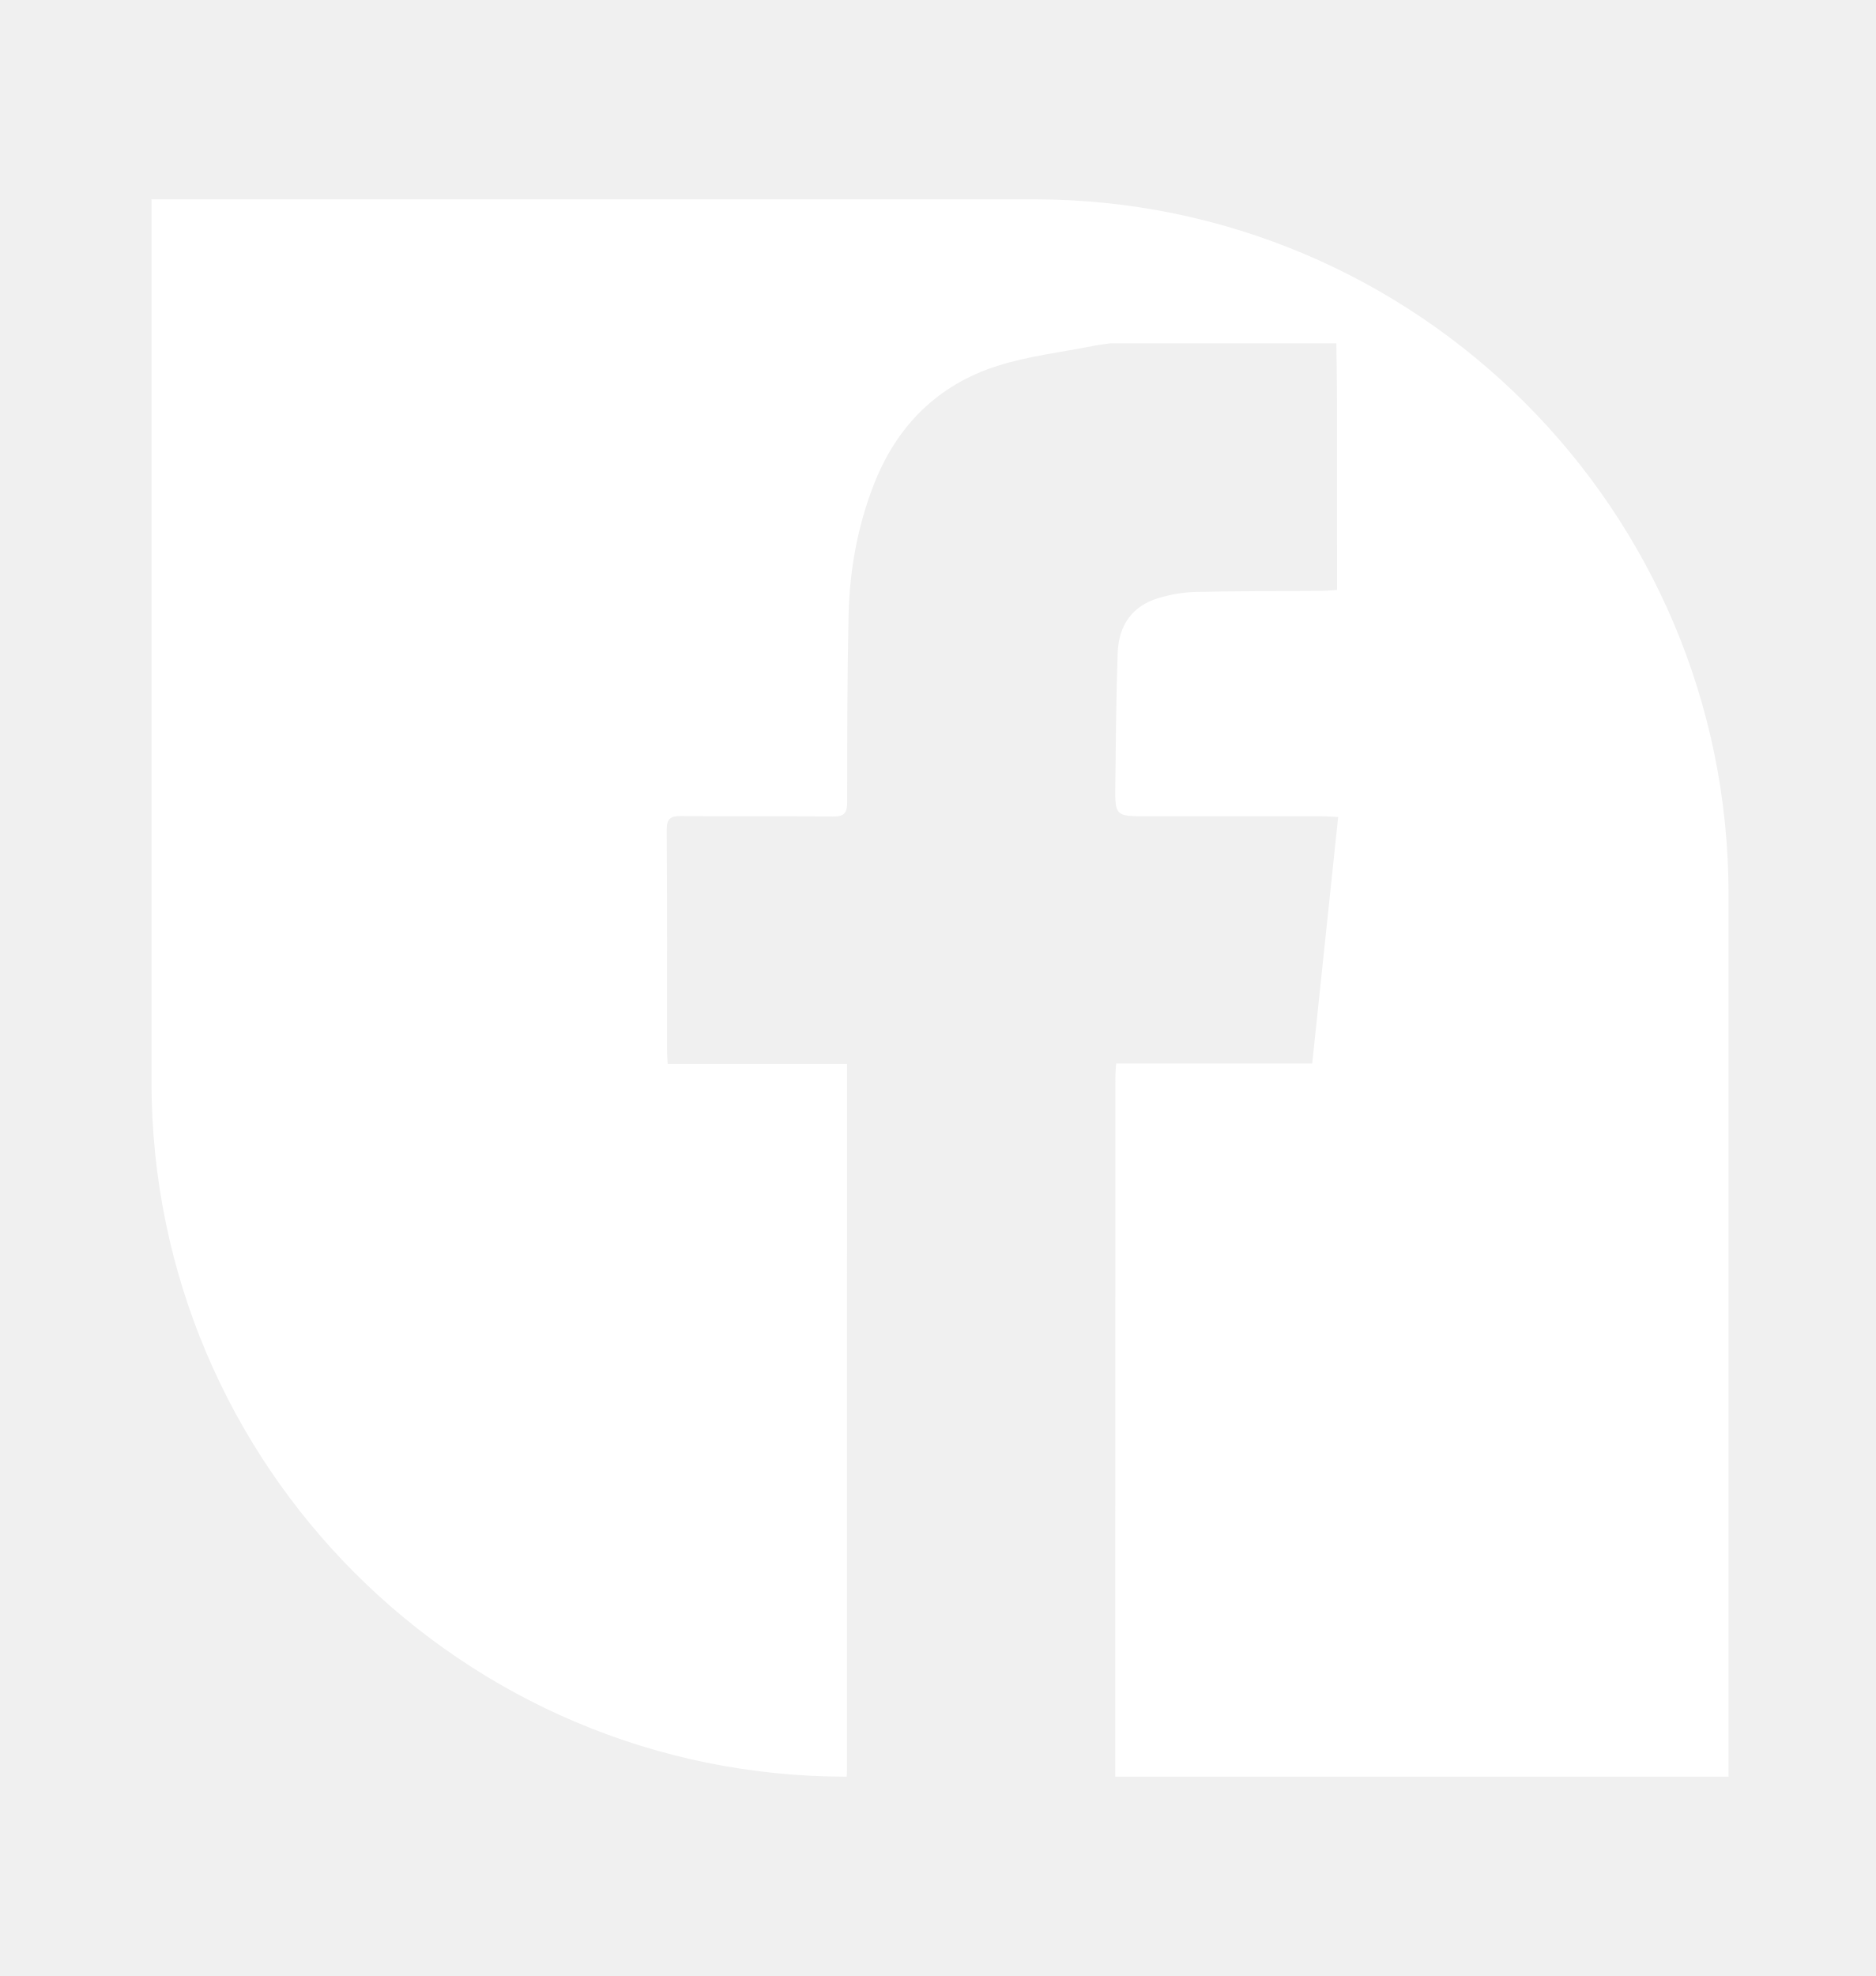
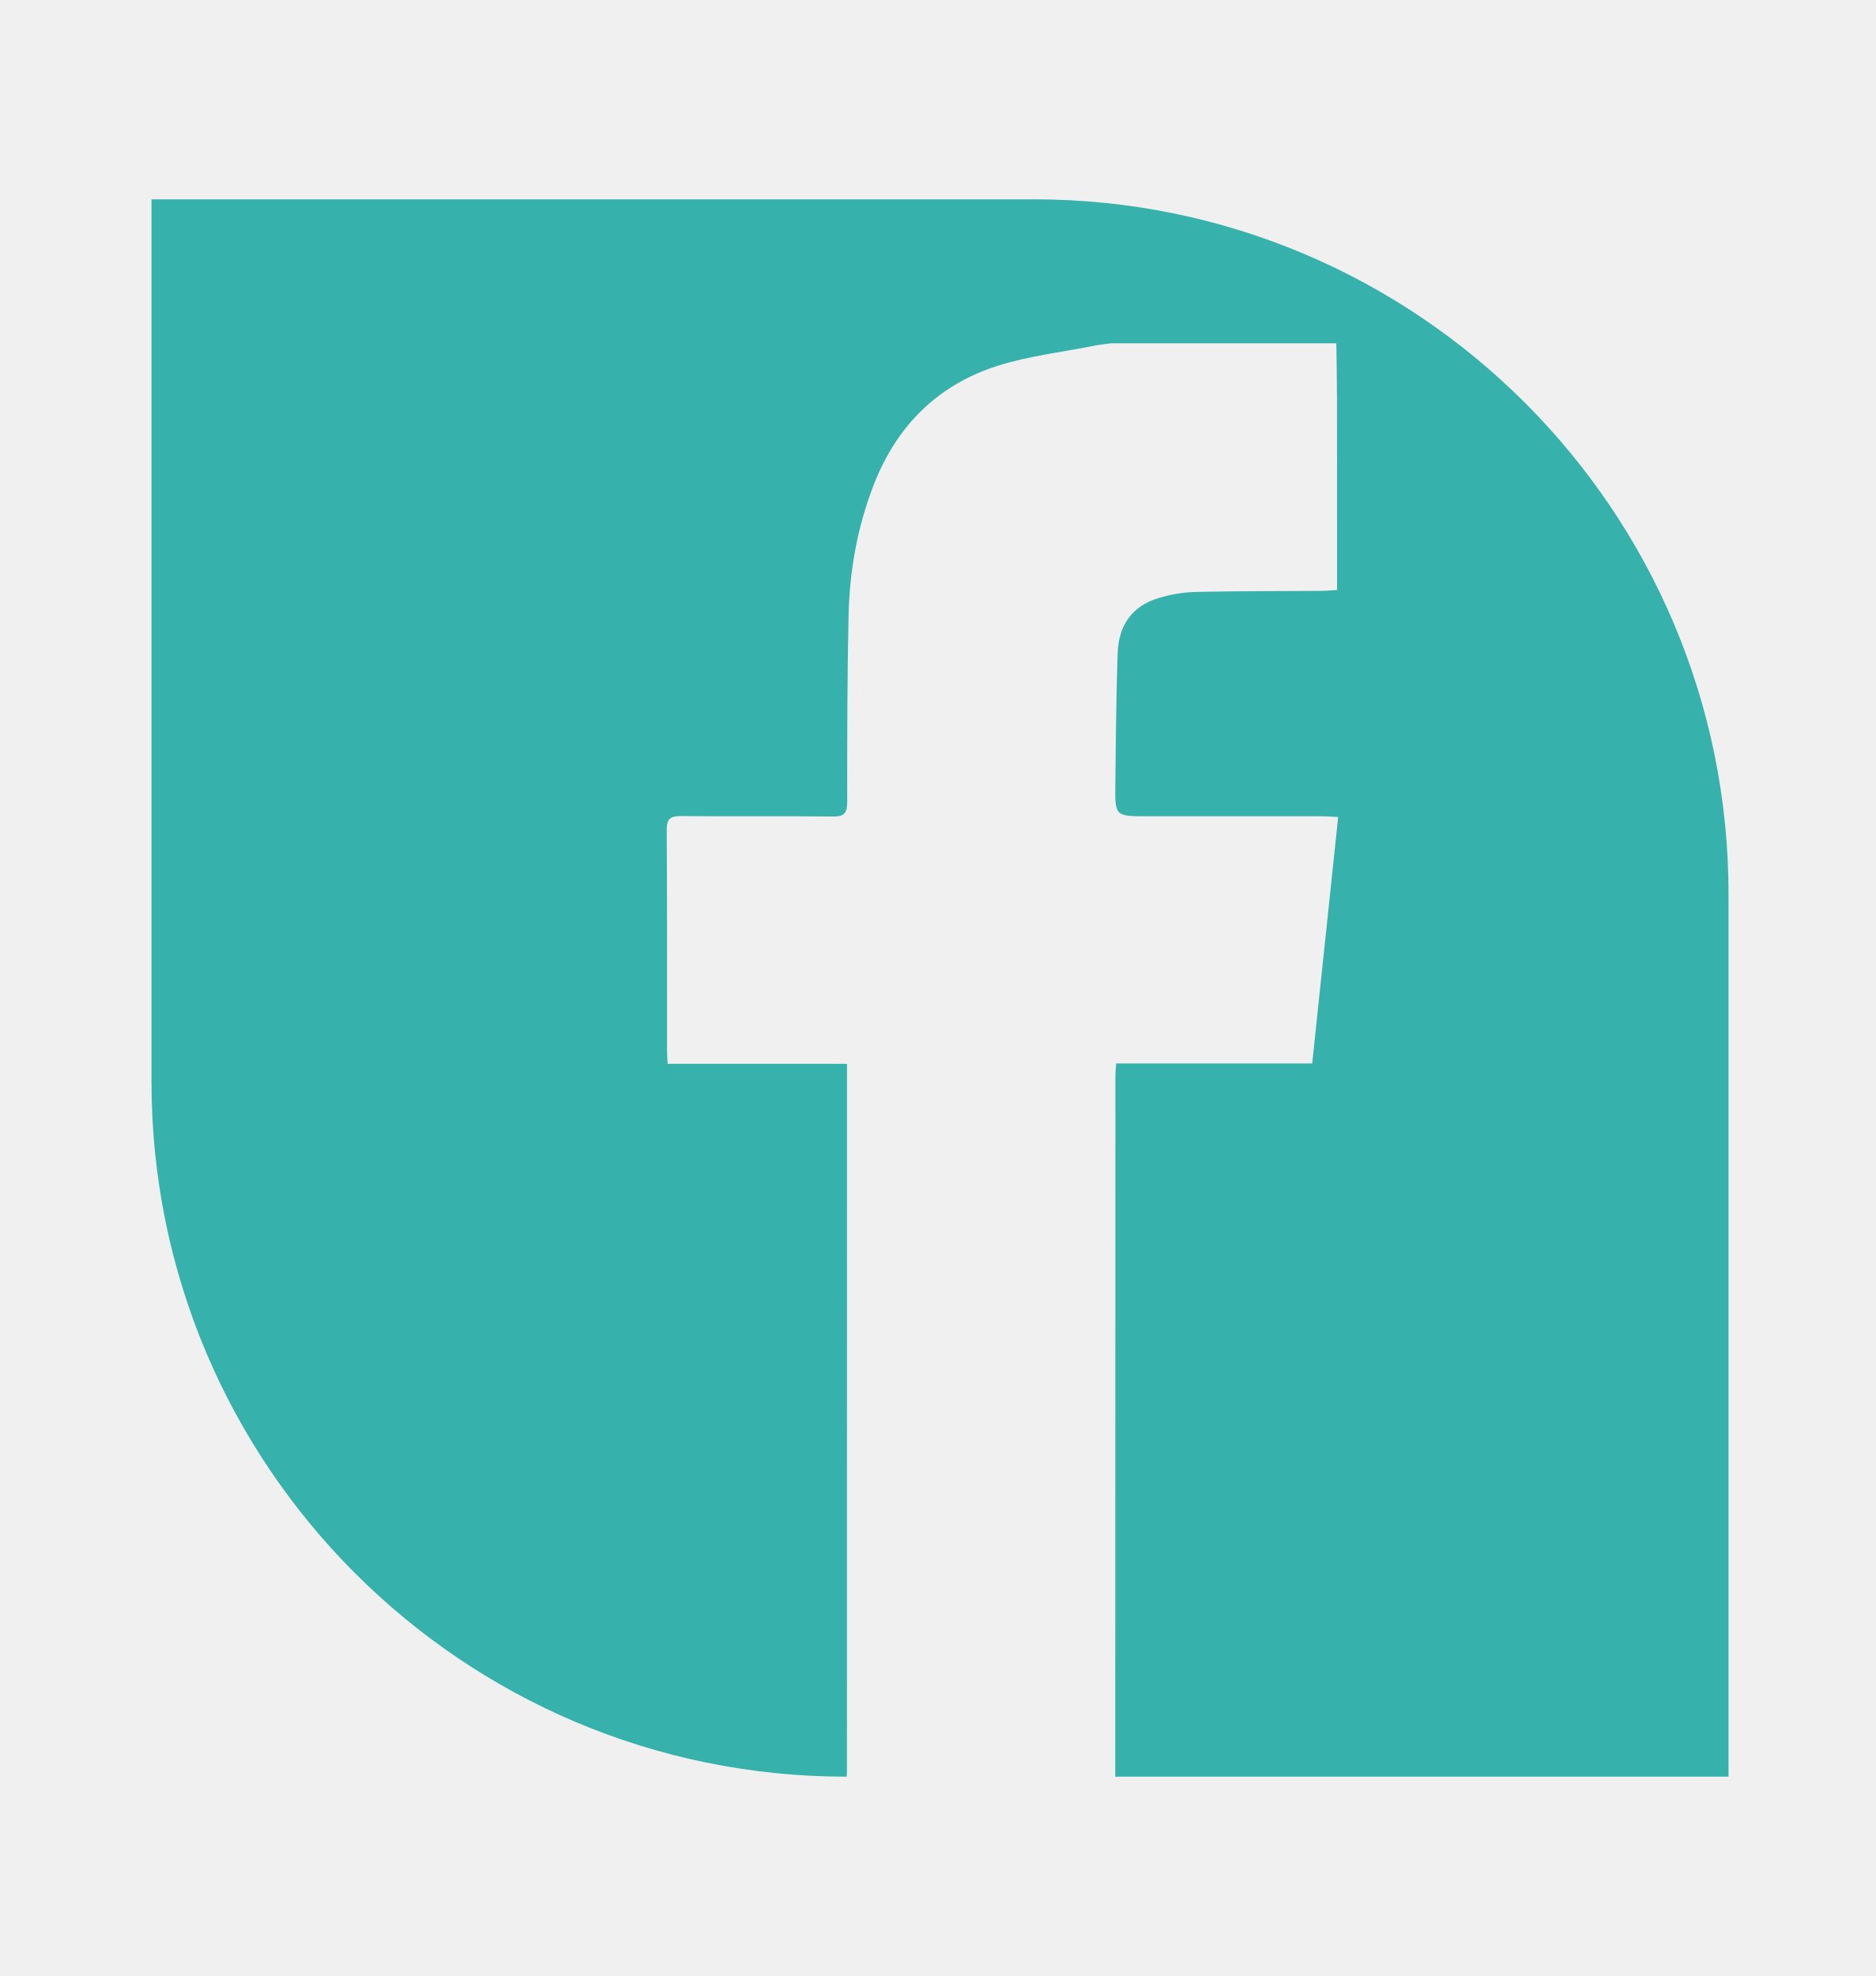
<svg xmlns="http://www.w3.org/2000/svg" version="1.1" id="Calque_1" x="0px" y="0px" viewBox="0 0 150 158" enable-background="new 0 0 150 158" xml:space="preserve">
-   <path id="social_x5F_facebook" fill="#FFFFFF" d="M82.68,15.937H12.116V86.5c0,30.686,24.876,55.562,55.562,55.562h0.037  c0.012-0.157,0.022-0.314,0.022-0.472c0.004-18.406,0.004-36.811,0.004-55.217c0-0.395,0-0.789,0-1.312c-4.811,0-9.544,0-14.344,0  c-0.022-0.453-0.052-0.782-0.052-1.111c-0.003-5.859,0.017-11.718-0.022-17.577c-0.006-0.91,0.286-1.128,1.152-1.12  c4.049,0.04,8.099-0.008,12.147,0.035c0.905,0.01,1.134-0.294,1.134-1.161c0-4.969,0.001-9.939,0.109-14.906  c0.078-3.573,0.701-7.068,2-10.423c1.826-4.715,5.095-8.009,9.897-9.54c2.489-0.794,5.137-1.093,7.715-1.607  c0.449-0.09,0.906-0.136,1.36-0.202c6.013,0,12.027,0,18.04,0c0.018,1.501,0.051,3.002,0.053,4.504  c0.007,4.661,0.003,9.322,0.003,13.983c0,0.391,0,0.782,0,1.24c-0.512,0.029-0.904,0.068-1.295,0.071  c-3.342,0.025-6.685,0.007-10.026,0.085c-0.998,0.023-2.022,0.205-2.978,0.496c-2.046,0.621-3.168,2.117-3.247,4.405  c-0.121,3.492-0.146,6.987-0.187,10.481c-0.03,2.553-0.012,2.554,2.53,2.554c4.661,0,9.322-0.001,13.983,0.002  c0.39,0,0.78,0.034,1.31,0.058c-0.696,6.6-1.382,13.107-2.077,19.704c-5.27,0-10.435,0-15.677,0  c-0.026,0.393-0.062,0.689-0.062,0.986c-0.007,18.682-0.011,37.363-0.014,56.045h49.05V71.499  C138.241,40.813,113.365,15.937,82.68,15.937z" />
+   <path id="social_x5F_facebook" fill="#36b1ac" d="M82.68,15.937H12.116V86.5c0,30.686,24.876,55.562,55.562,55.562h0.037  c0.012-0.157,0.022-0.314,0.022-0.472c0.004-18.406,0.004-36.811,0.004-55.217c0-0.395,0-0.789,0-1.312c-4.811,0-9.544,0-14.344,0  c-0.022-0.453-0.052-0.782-0.052-1.111c-0.003-5.859,0.017-11.718-0.022-17.577c-0.006-0.91,0.286-1.128,1.152-1.12  c4.049,0.04,8.099-0.008,12.147,0.035c0.905,0.01,1.134-0.294,1.134-1.161c0-4.969,0.001-9.939,0.109-14.906  c0.078-3.573,0.701-7.068,2-10.423c1.826-4.715,5.095-8.009,9.897-9.54c2.489-0.794,5.137-1.093,7.715-1.607  c0.449-0.09,0.906-0.136,1.36-0.202c6.013,0,12.027,0,18.04,0c0.018,1.501,0.051,3.002,0.053,4.504  c0.007,4.661,0.003,9.322,0.003,13.983c0,0.391,0,0.782,0,1.24c-0.512,0.029-0.904,0.068-1.295,0.071  c-3.342,0.025-6.685,0.007-10.026,0.085c-0.998,0.023-2.022,0.205-2.978,0.496c-2.046,0.621-3.168,2.117-3.247,4.405  c-0.121,3.492-0.146,6.987-0.187,10.481c-0.03,2.553-0.012,2.554,2.53,2.554c4.661,0,9.322-0.001,13.983,0.002  c0.39,0,0.78,0.034,1.31,0.058c-0.696,6.6-1.382,13.107-2.077,19.704c-5.27,0-10.435,0-15.677,0  c-0.026,0.393-0.062,0.689-0.062,0.986c-0.007,18.682-0.011,37.363-0.014,56.045h49.05V71.499  C138.241,40.813,113.365,15.937,82.68,15.937z" />
</svg>
